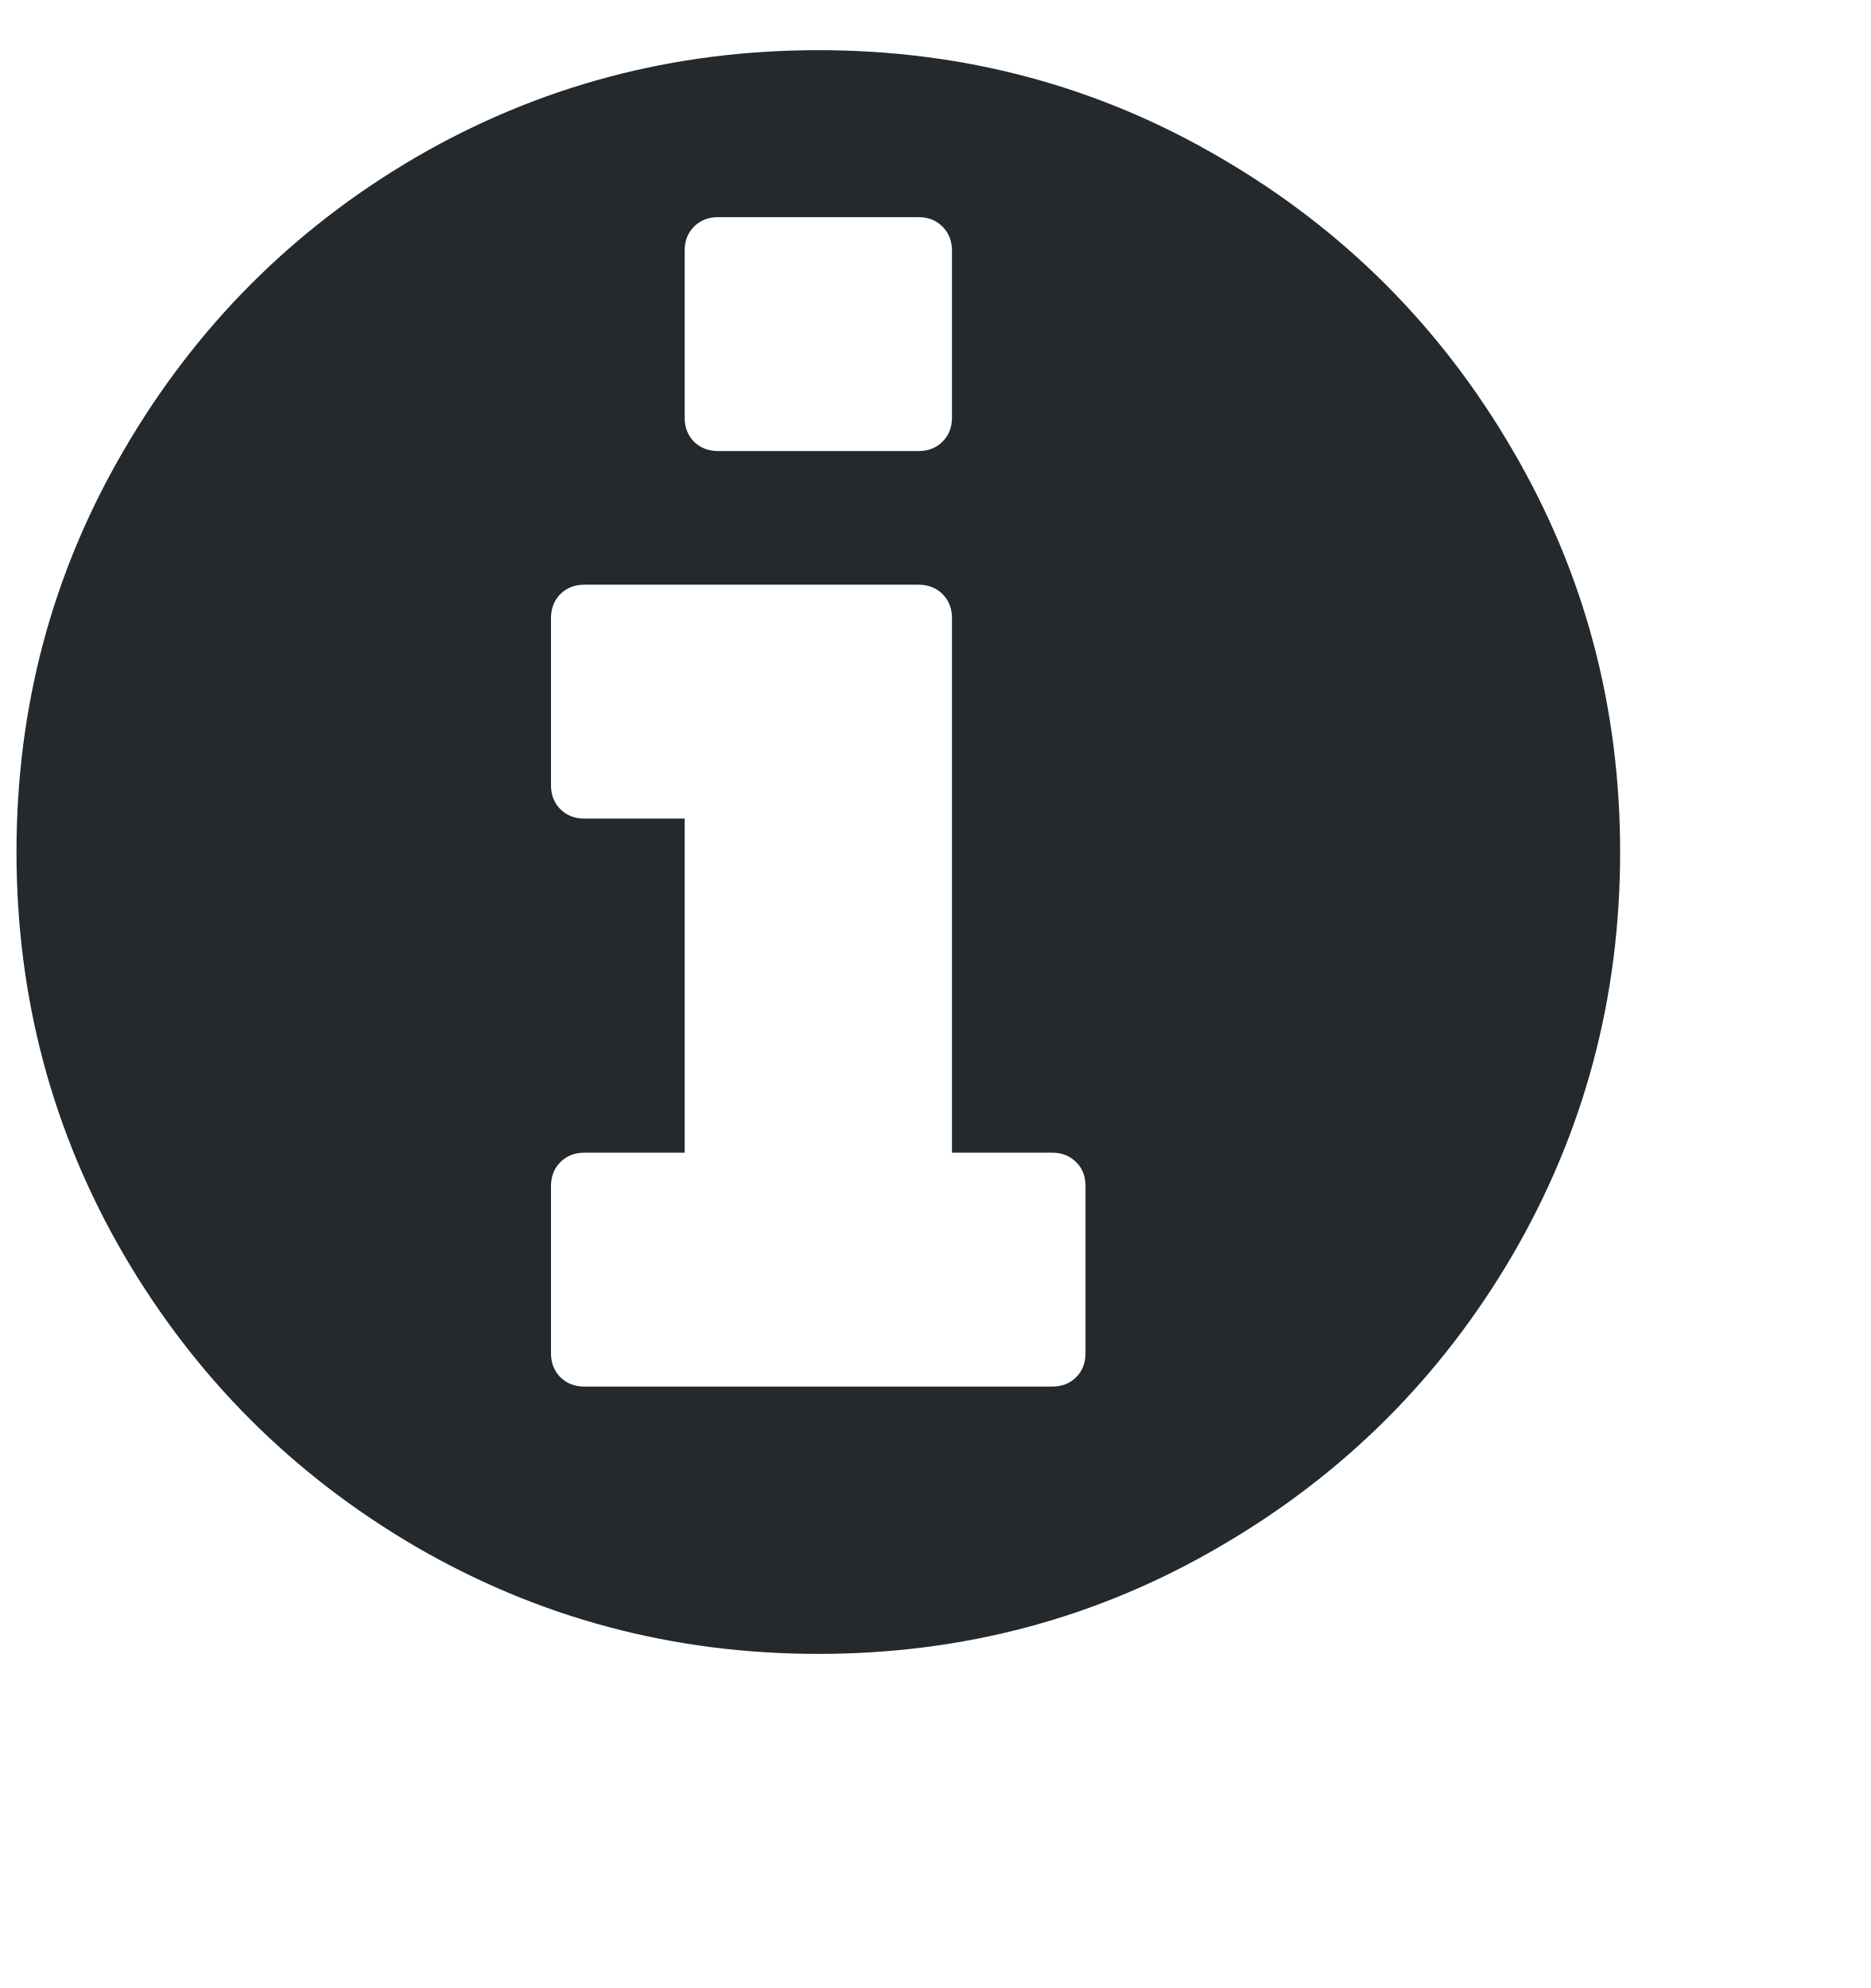
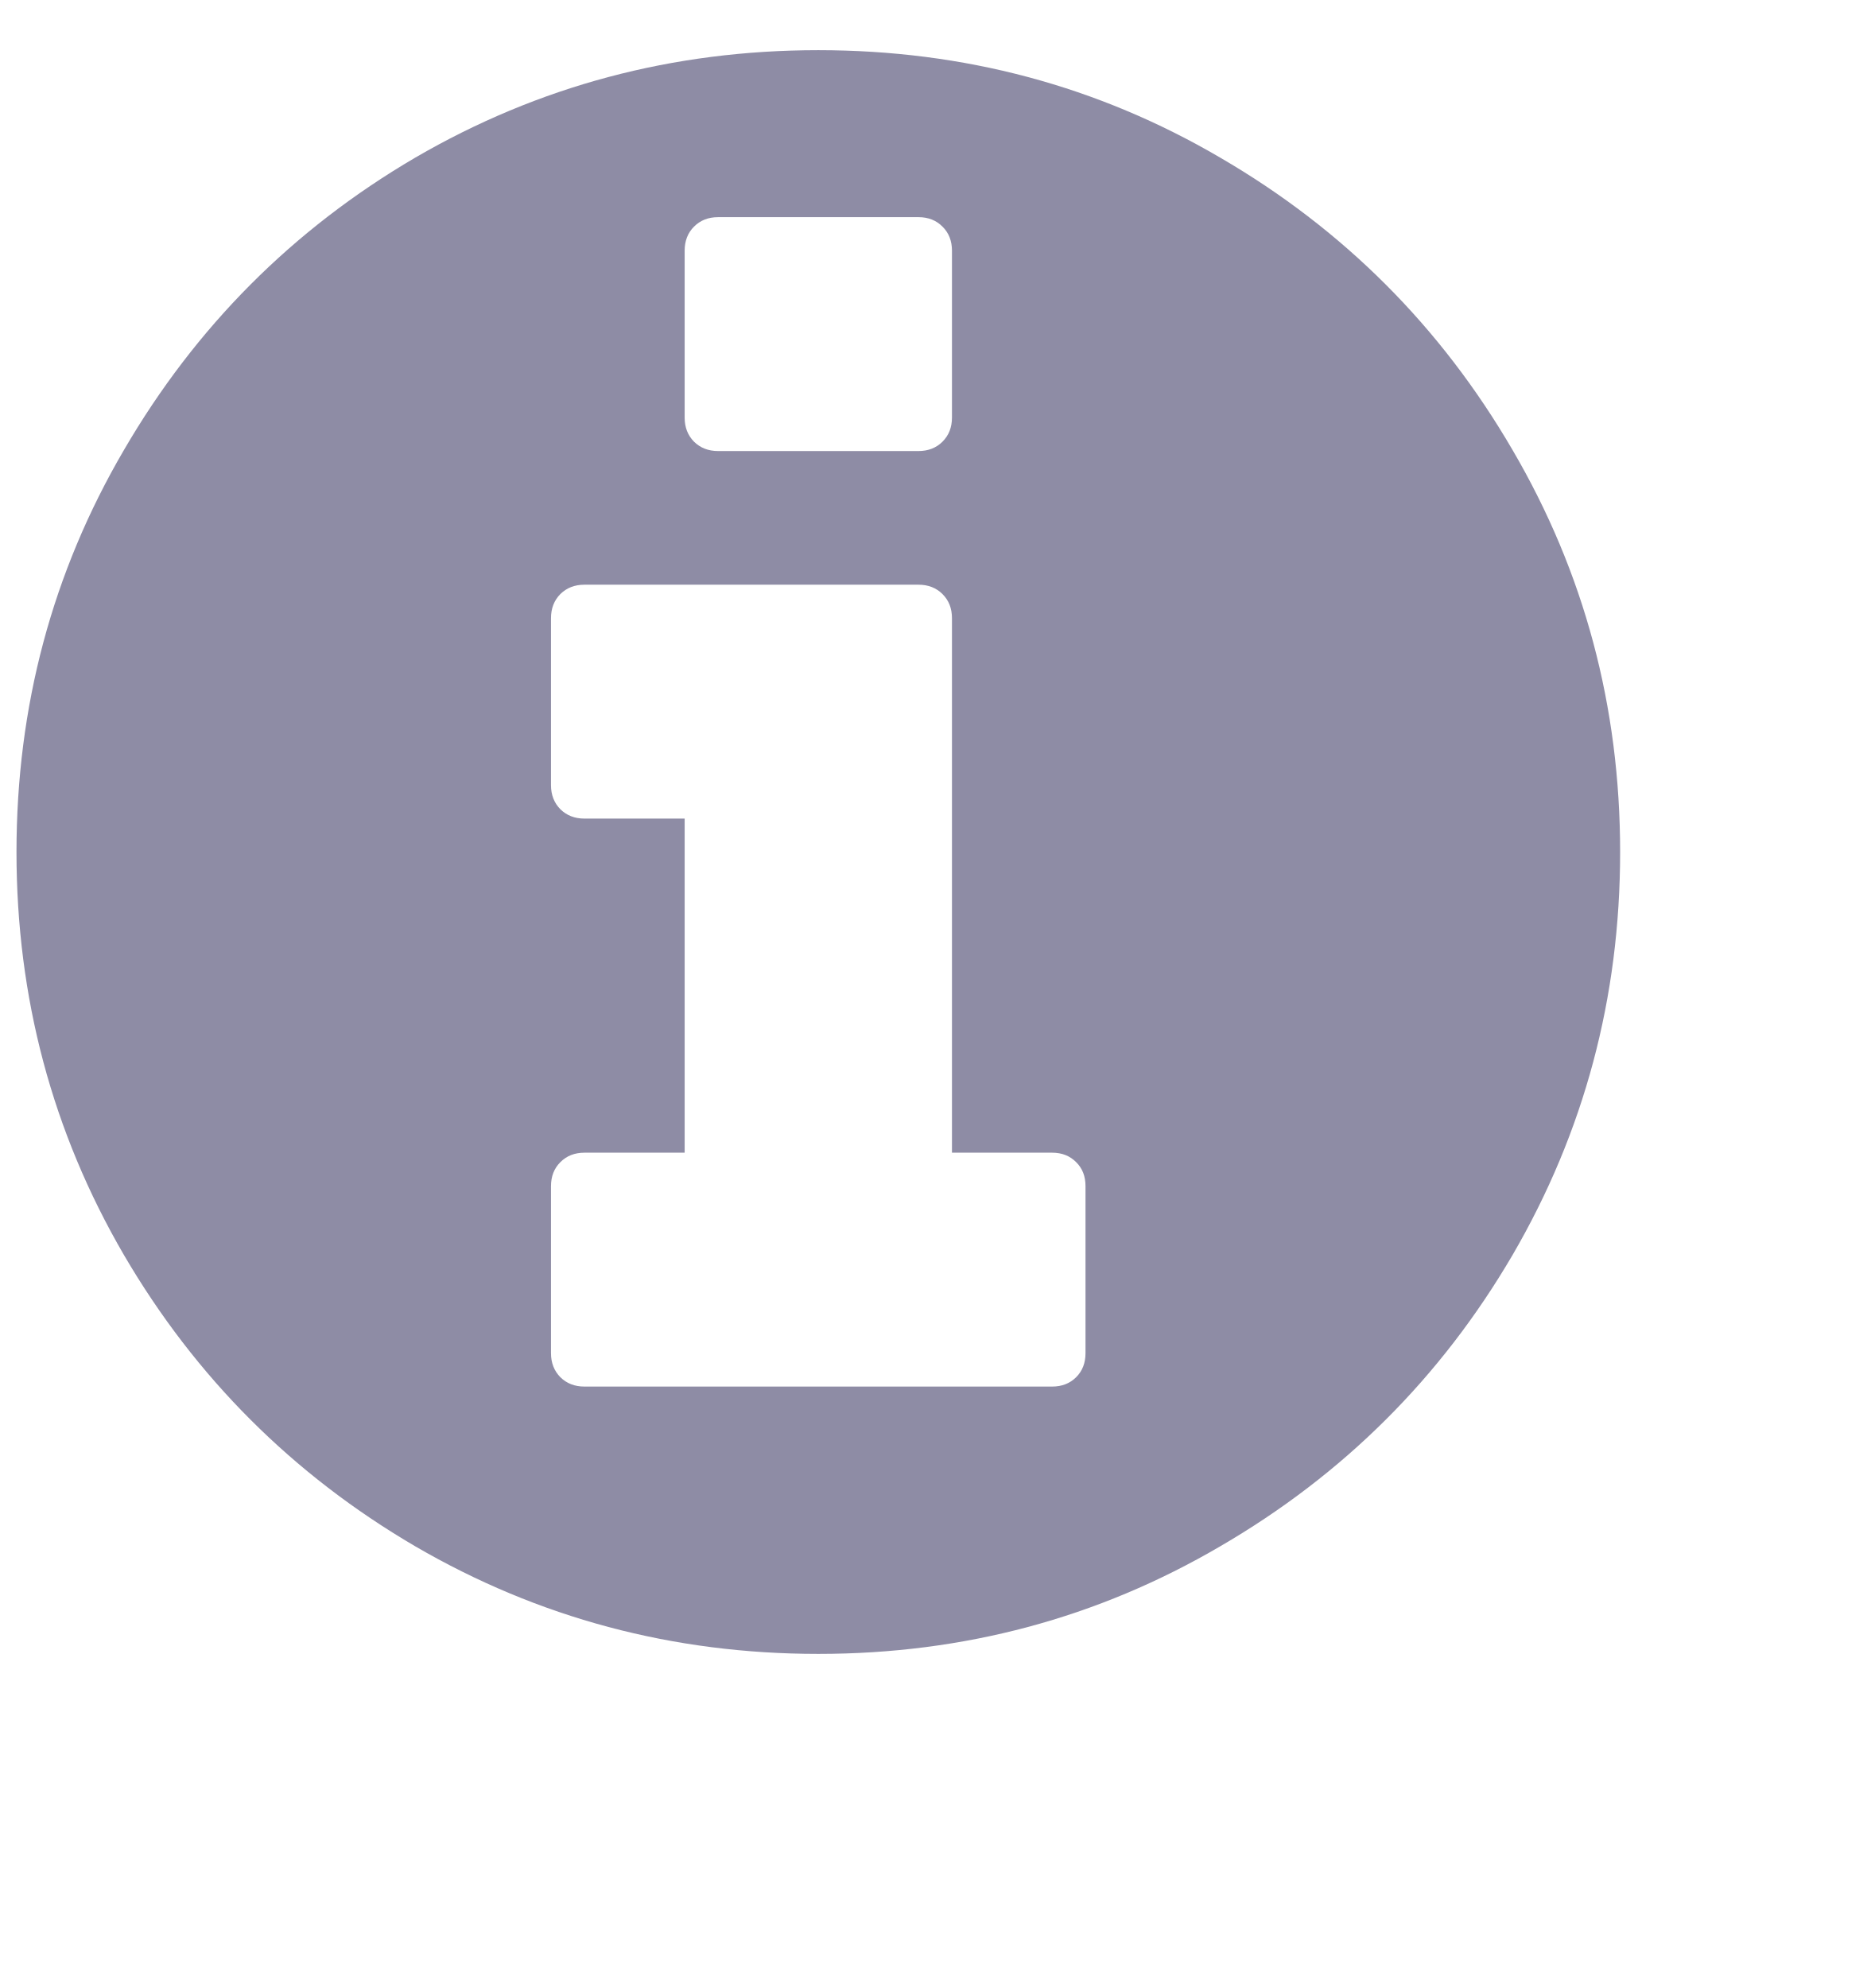
<svg xmlns="http://www.w3.org/2000/svg" width="16" height="17" viewBox="0 0 16 17" fill="none">
-   <path d="M9.283 11.571V10.143C9.283 10.059 9.257 9.991 9.203 9.938C9.15 9.884 9.081 9.857 8.998 9.857H8.141V5.286C8.141 5.202 8.114 5.134 8.06 5.08C8.007 5.027 7.938 5 7.855 5H4.998C4.914 5 4.846 5.027 4.792 5.08C4.739 5.134 4.712 5.202 4.712 5.286V6.714C4.712 6.798 4.739 6.866 4.792 6.92C4.846 6.973 4.914 7 4.998 7H5.855V9.857H4.998C4.914 9.857 4.846 9.884 4.792 9.938C4.739 9.991 4.712 10.059 4.712 10.143V11.571C4.712 11.655 4.739 11.723 4.792 11.777C4.846 11.83 4.914 11.857 4.998 11.857H8.998C9.081 11.857 9.15 11.83 9.203 11.777C9.257 11.723 9.283 11.655 9.283 11.571ZM8.141 3.571V2.143C8.141 2.06 8.114 1.991 8.06 1.938C8.007 1.884 7.938 1.857 7.855 1.857H6.141C6.057 1.857 5.989 1.884 5.935 1.938C5.882 1.991 5.855 2.06 5.855 2.143V3.571C5.855 3.655 5.882 3.723 5.935 3.777C5.989 3.83 6.057 3.857 6.141 3.857H7.855C7.938 3.857 8.007 3.83 8.06 3.777C8.114 3.723 8.141 3.655 8.141 3.571ZM12.935 3.848C13.548 4.896 13.855 6.042 13.855 7.286C13.855 8.53 13.548 9.679 12.935 10.732C12.322 11.78 11.489 12.61 10.435 13.223C9.388 13.836 8.242 14.143 6.998 14.143C5.754 14.143 4.605 13.836 3.551 13.223C2.504 12.61 1.673 11.78 1.06 10.732C0.447 9.679 0.141 8.53 0.141 7.286C0.141 6.042 0.447 4.896 1.06 3.848C1.673 2.795 2.504 1.961 3.551 1.348C4.605 0.735 5.754 0.429 6.998 0.429C8.242 0.429 9.388 0.735 10.435 1.348C11.489 1.961 12.322 2.795 12.935 3.848Z" fill="#24292E" />
+   <path d="M9.283 11.571V10.143C9.283 10.059 9.257 9.991 9.203 9.938C9.15 9.884 9.081 9.857 8.998 9.857H8.141V5.286C8.141 5.202 8.114 5.134 8.06 5.08C8.007 5.027 7.938 5 7.855 5H4.998C4.914 5 4.846 5.027 4.792 5.08C4.739 5.134 4.712 5.202 4.712 5.286V6.714C4.712 6.798 4.739 6.866 4.792 6.92C4.846 6.973 4.914 7 4.998 7H5.855V9.857H4.998C4.914 9.857 4.846 9.884 4.792 9.938C4.739 9.991 4.712 10.059 4.712 10.143V11.571C4.712 11.655 4.739 11.723 4.792 11.777C4.846 11.83 4.914 11.857 4.998 11.857H8.998C9.081 11.857 9.15 11.83 9.203 11.777C9.257 11.723 9.283 11.655 9.283 11.571ZM8.141 3.571V2.143C8.141 2.06 8.114 1.991 8.06 1.938C8.007 1.884 7.938 1.857 7.855 1.857H6.141C6.057 1.857 5.989 1.884 5.935 1.938C5.882 1.991 5.855 2.06 5.855 2.143V3.571C5.855 3.655 5.882 3.723 5.935 3.777C5.989 3.83 6.057 3.857 6.141 3.857H7.855C7.938 3.857 8.007 3.83 8.06 3.777C8.114 3.723 8.141 3.655 8.141 3.571ZM12.935 3.848C13.548 4.896 13.855 6.042 13.855 7.286C13.855 8.53 13.548 9.679 12.935 10.732C12.322 11.78 11.489 12.61 10.435 13.223C9.388 13.836 8.242 14.143 6.998 14.143C5.754 14.143 4.605 13.836 3.551 13.223C2.504 12.61 1.673 11.78 1.06 10.732C0.447 9.679 0.141 8.53 0.141 7.286C0.141 6.042 0.447 4.896 1.06 3.848C1.673 2.795 2.504 1.961 3.551 1.348C4.605 0.735 5.754 0.429 6.998 0.429C8.242 0.429 9.388 0.735 10.435 1.348C11.489 1.961 12.322 2.795 12.935 3.848Z" fill="#8e8ca5" />
</svg>
